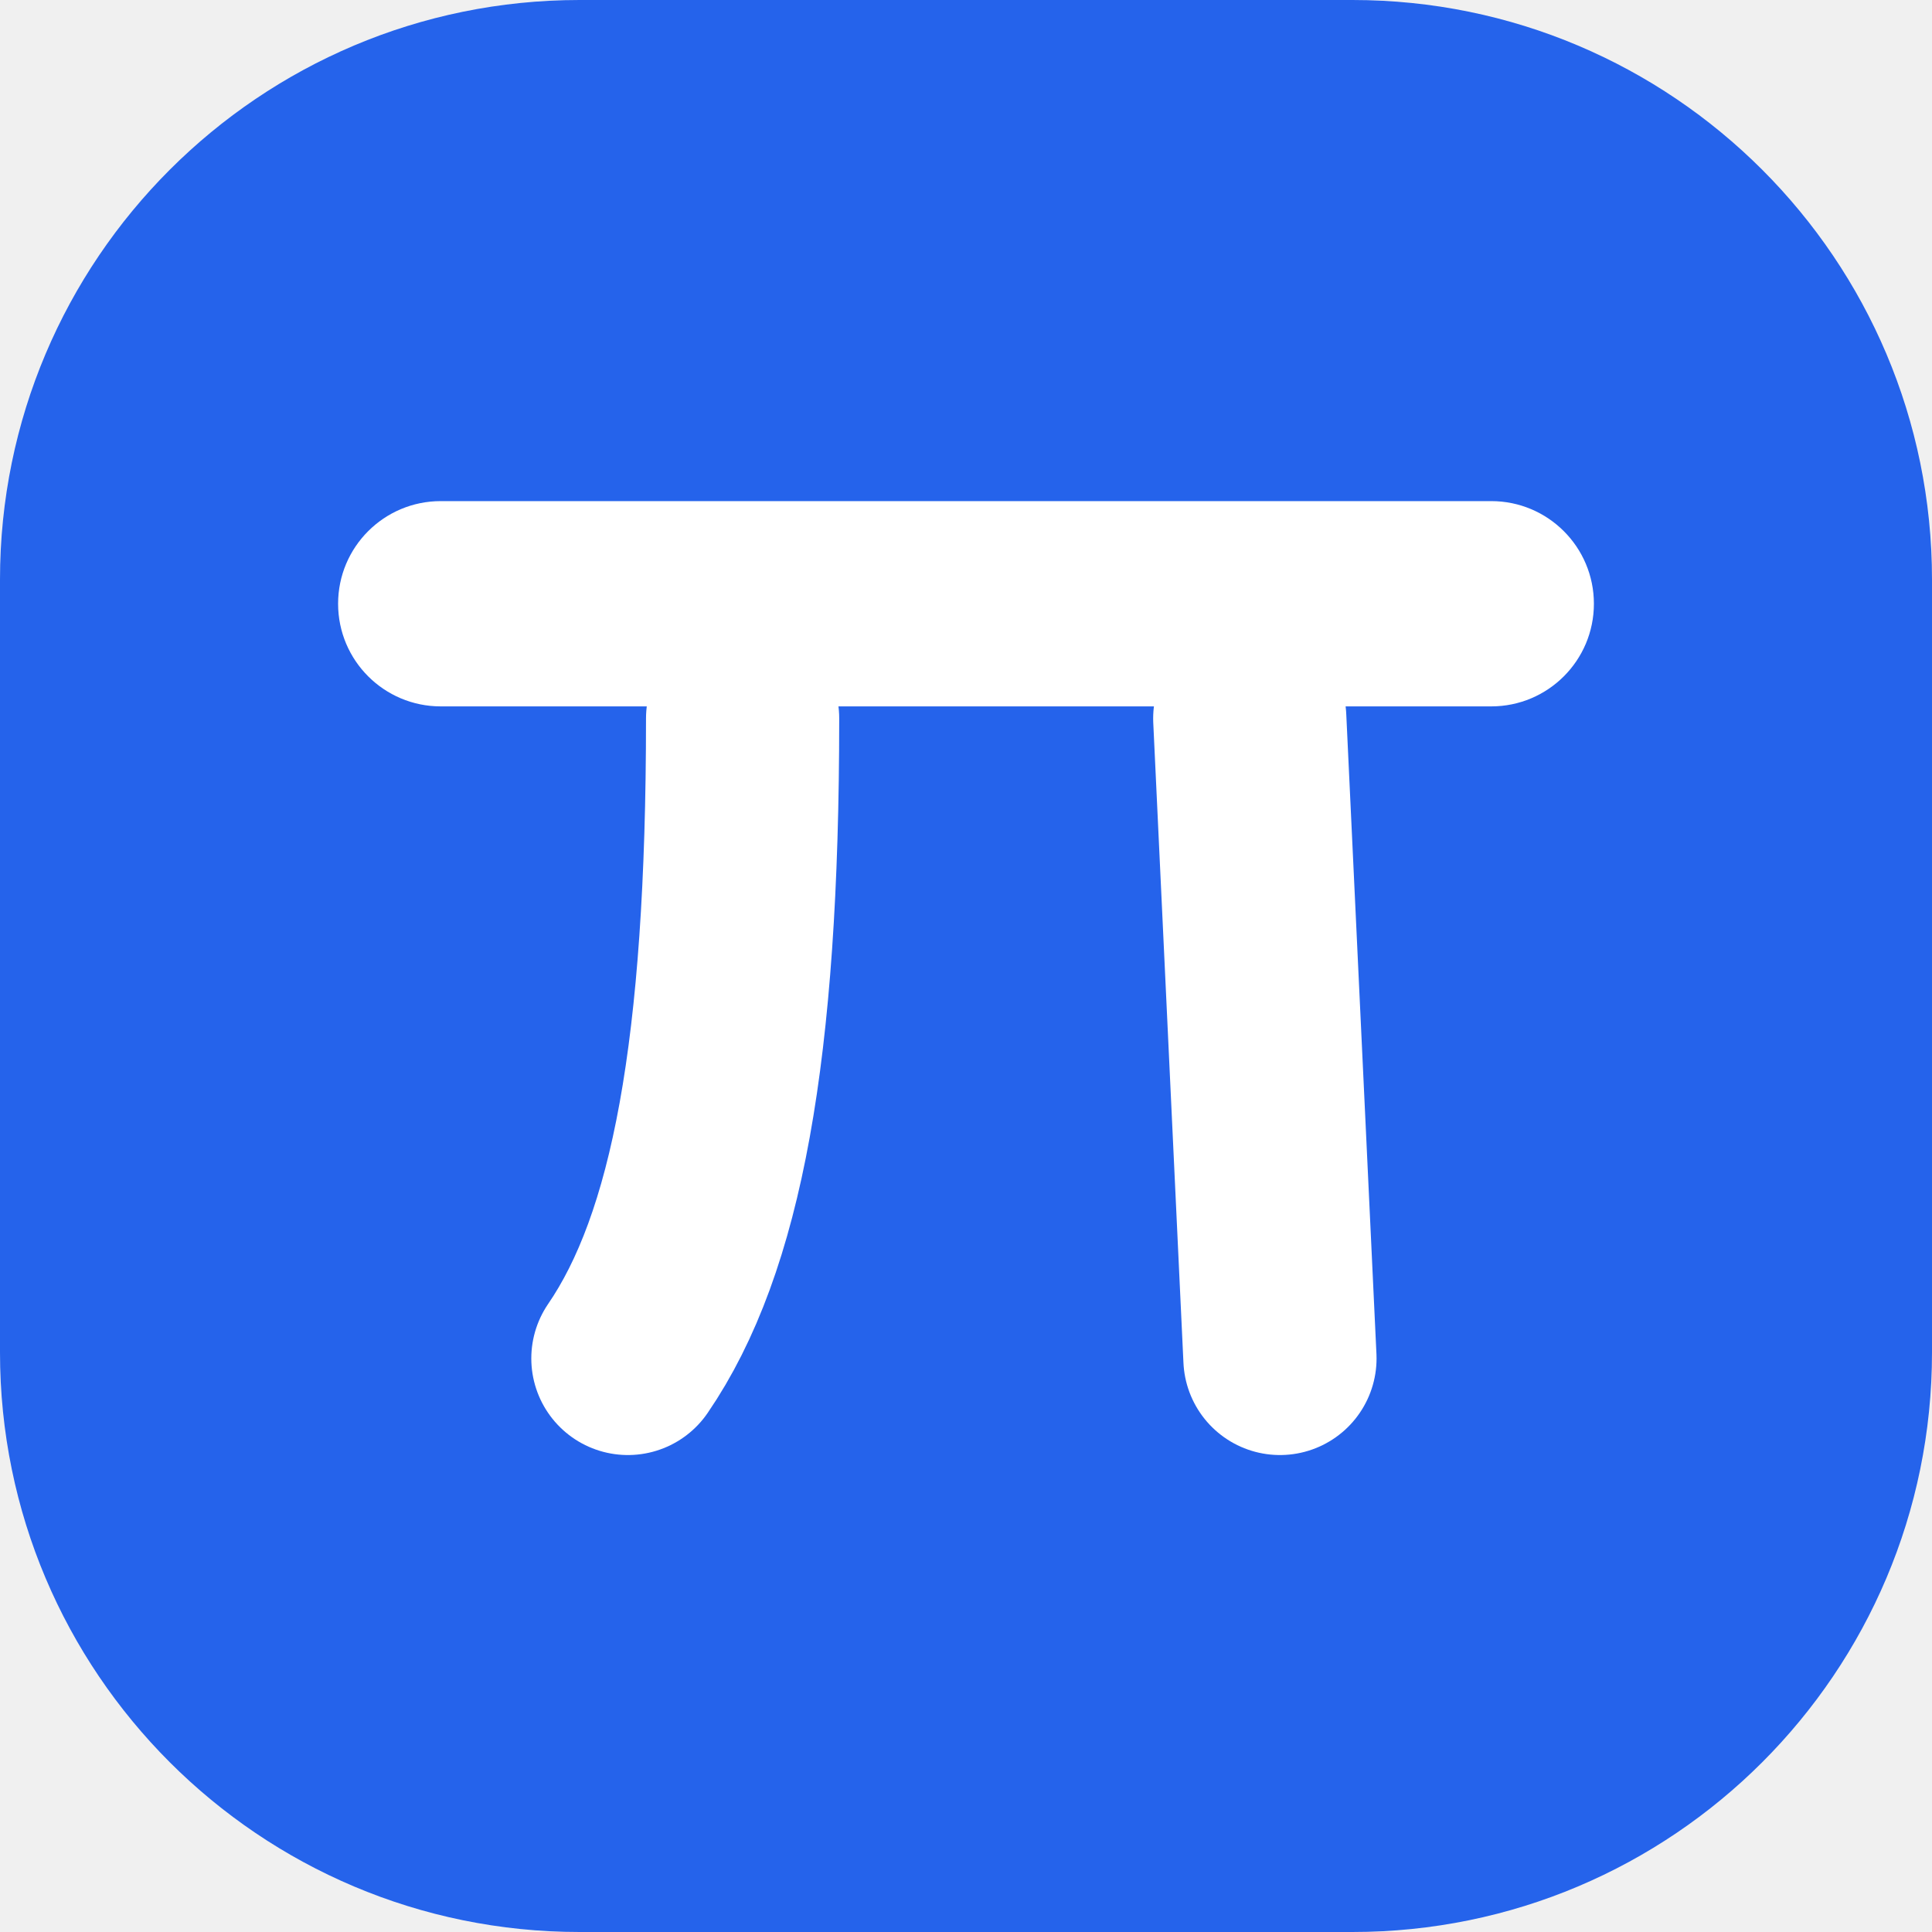
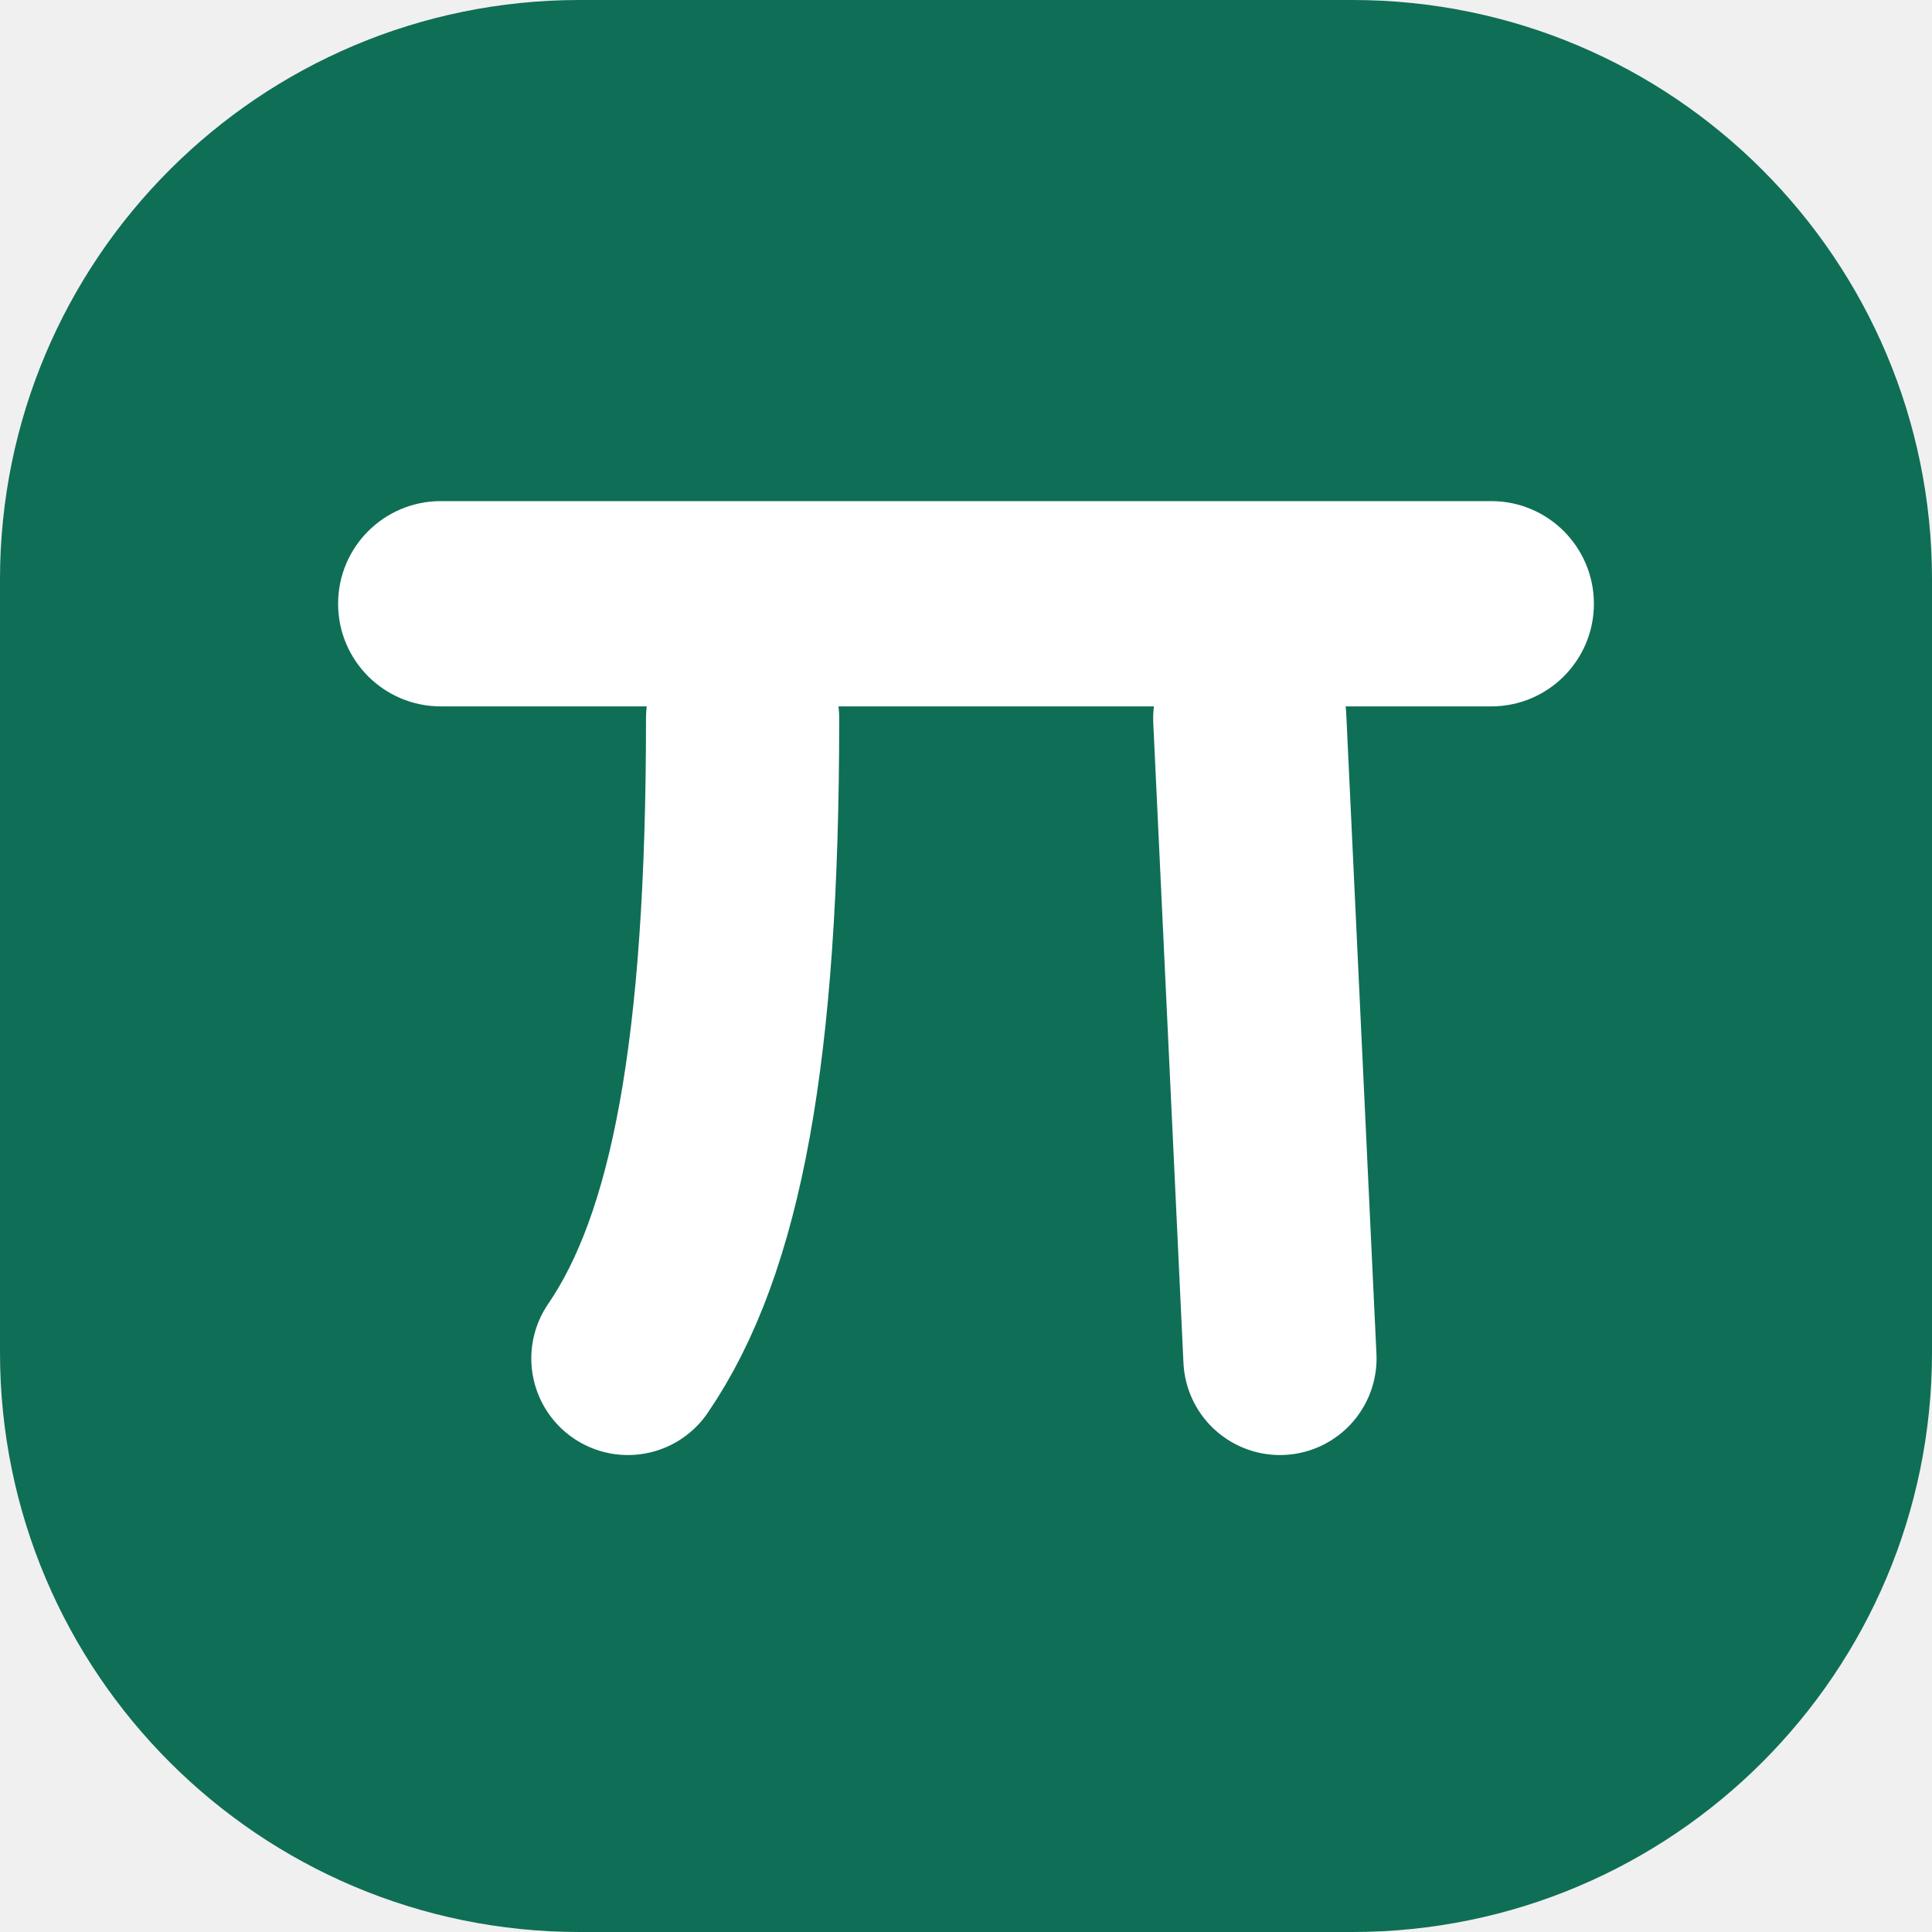
<svg xmlns="http://www.w3.org/2000/svg" viewBox="0 0 32 32" width="32" height="32" role="img">
-   <rect width="32" height="32" rx="9.6" fill="#2563eb" />
+   <rect width="32" height="32" rx="9.6" fill="#0F6E56" />
  <g fill="none" stroke="#ffffff" stroke-width="3.2" stroke-linecap="round">
    <path d="M12.3 11.9 C12.3 17.4 11.7 20.6 10.4 22.5" />
    <path d="M20.7 11.9 L21.2 22.5" />
  </g>
  <rect x="5.6" y="8.3" width="20.8" height="3.4" rx="1.7" fill="#ffffff" />
</svg>
